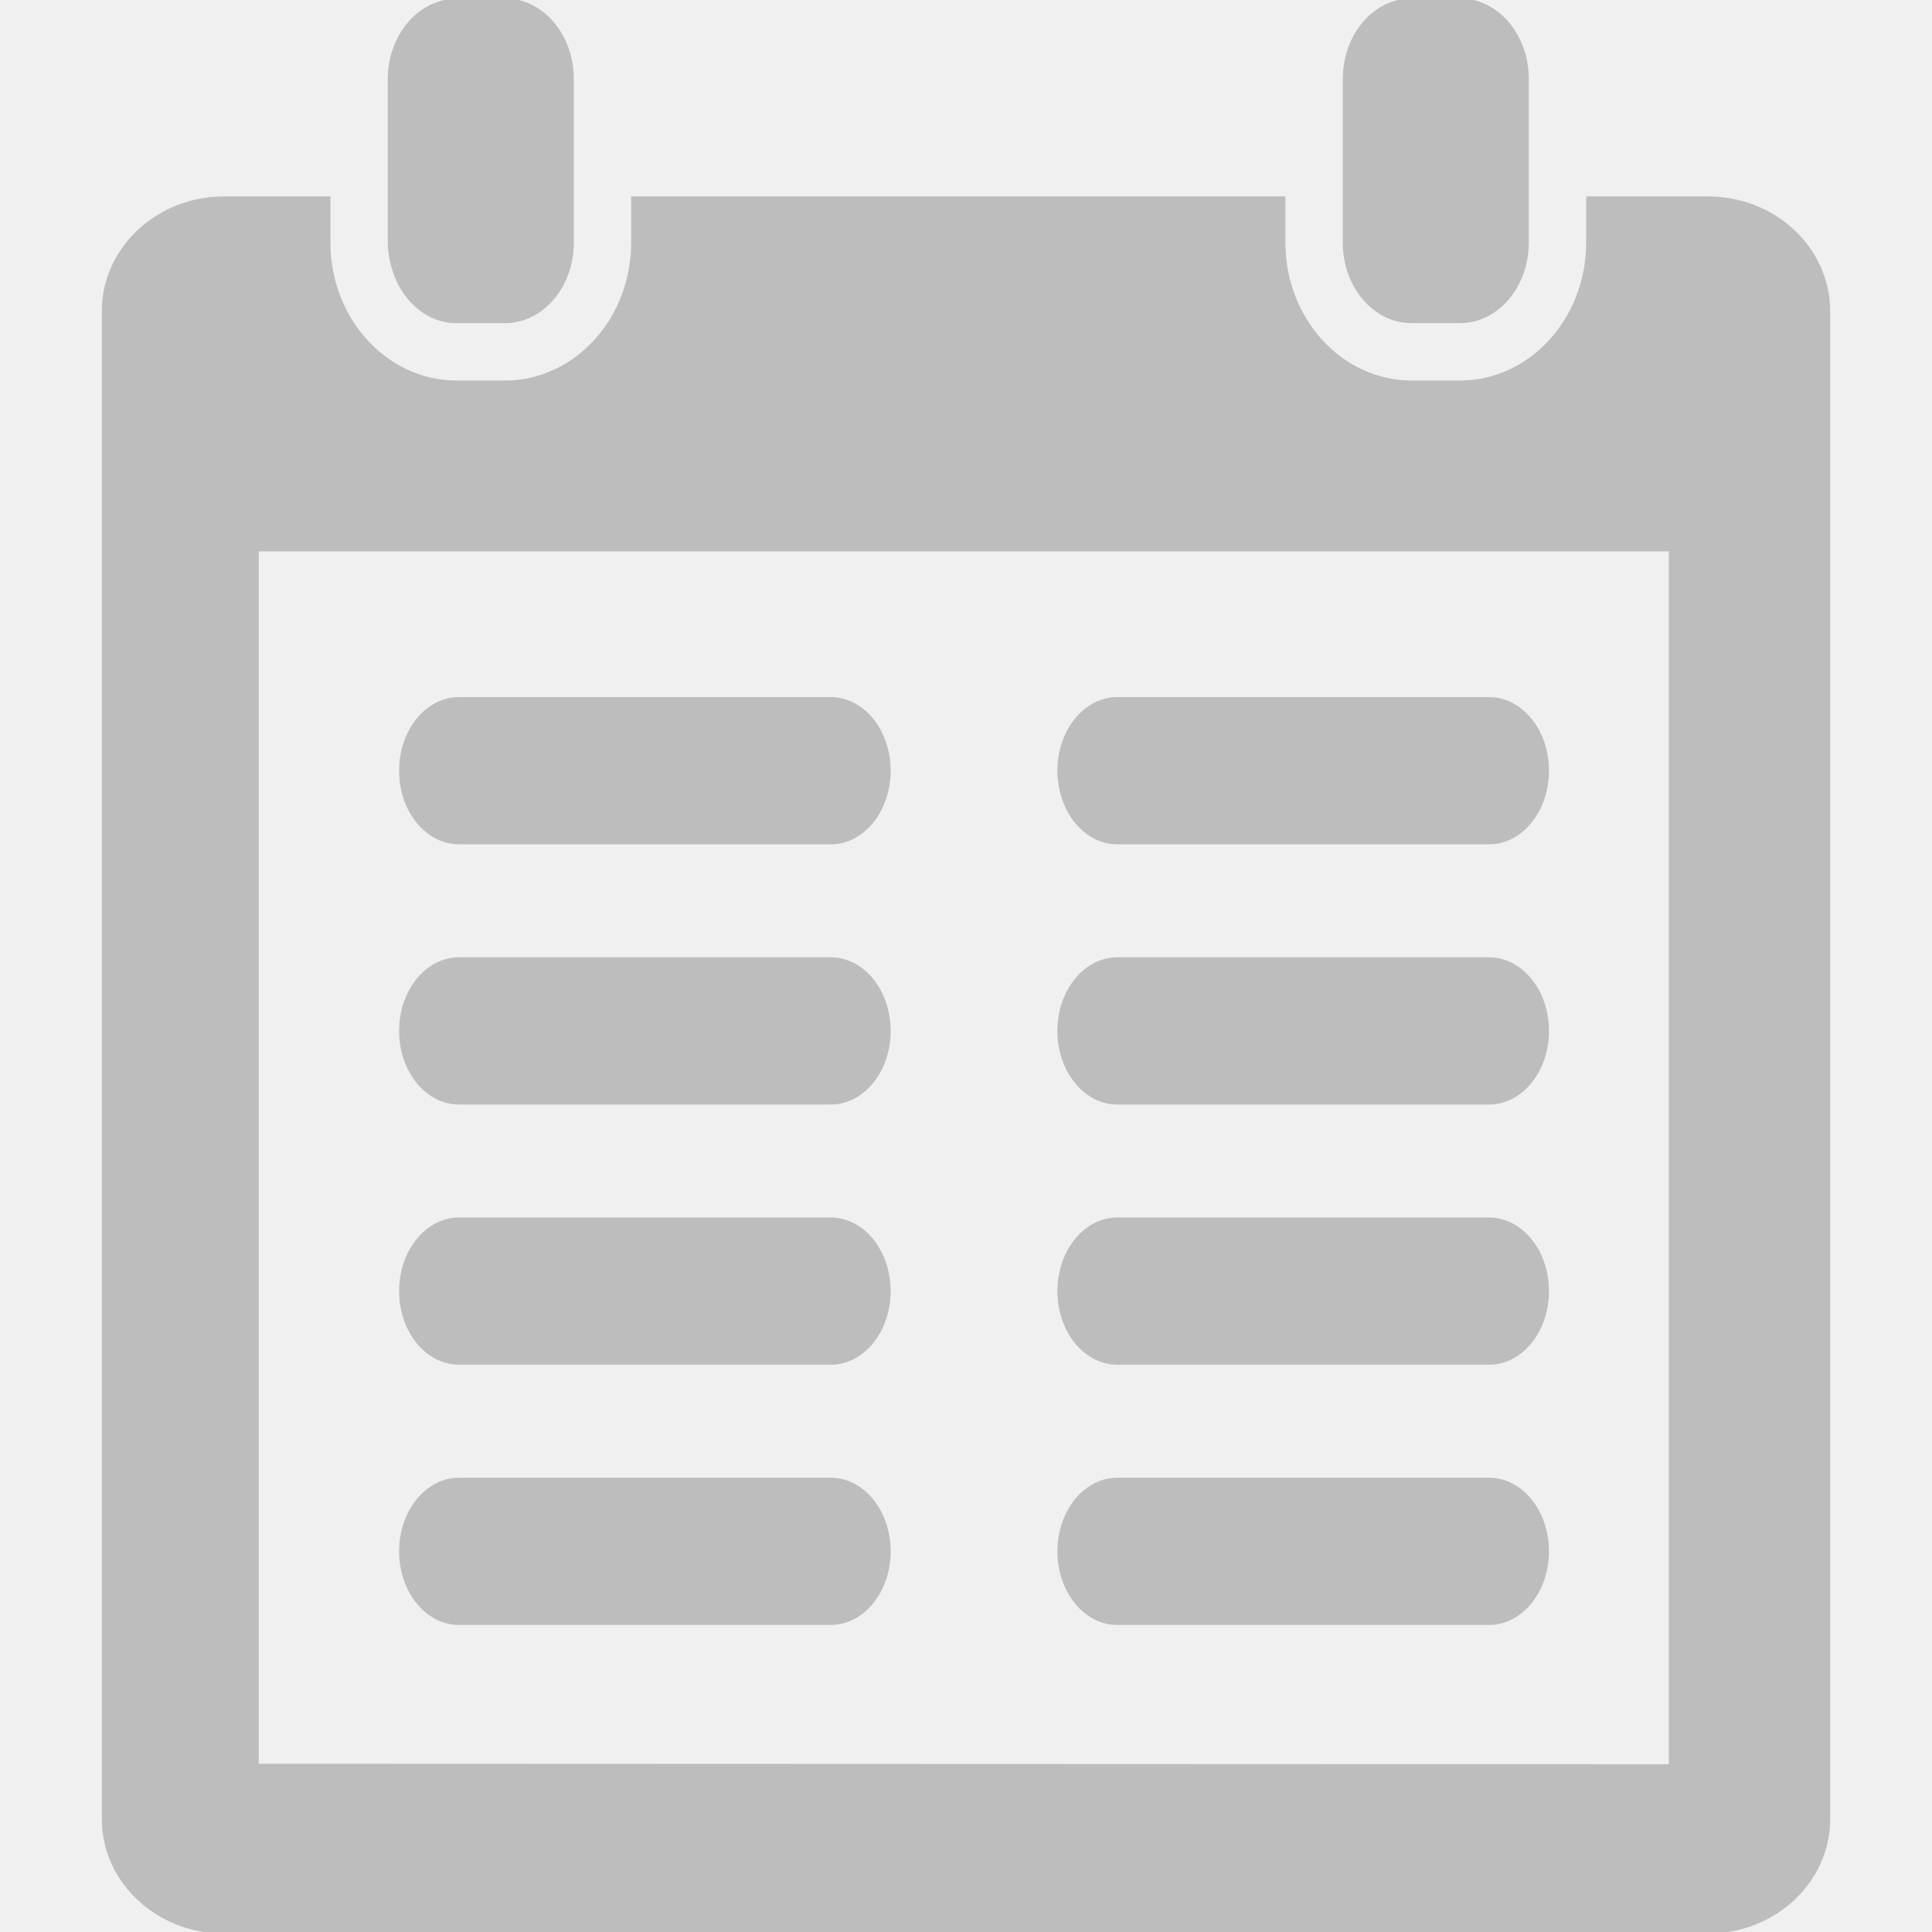
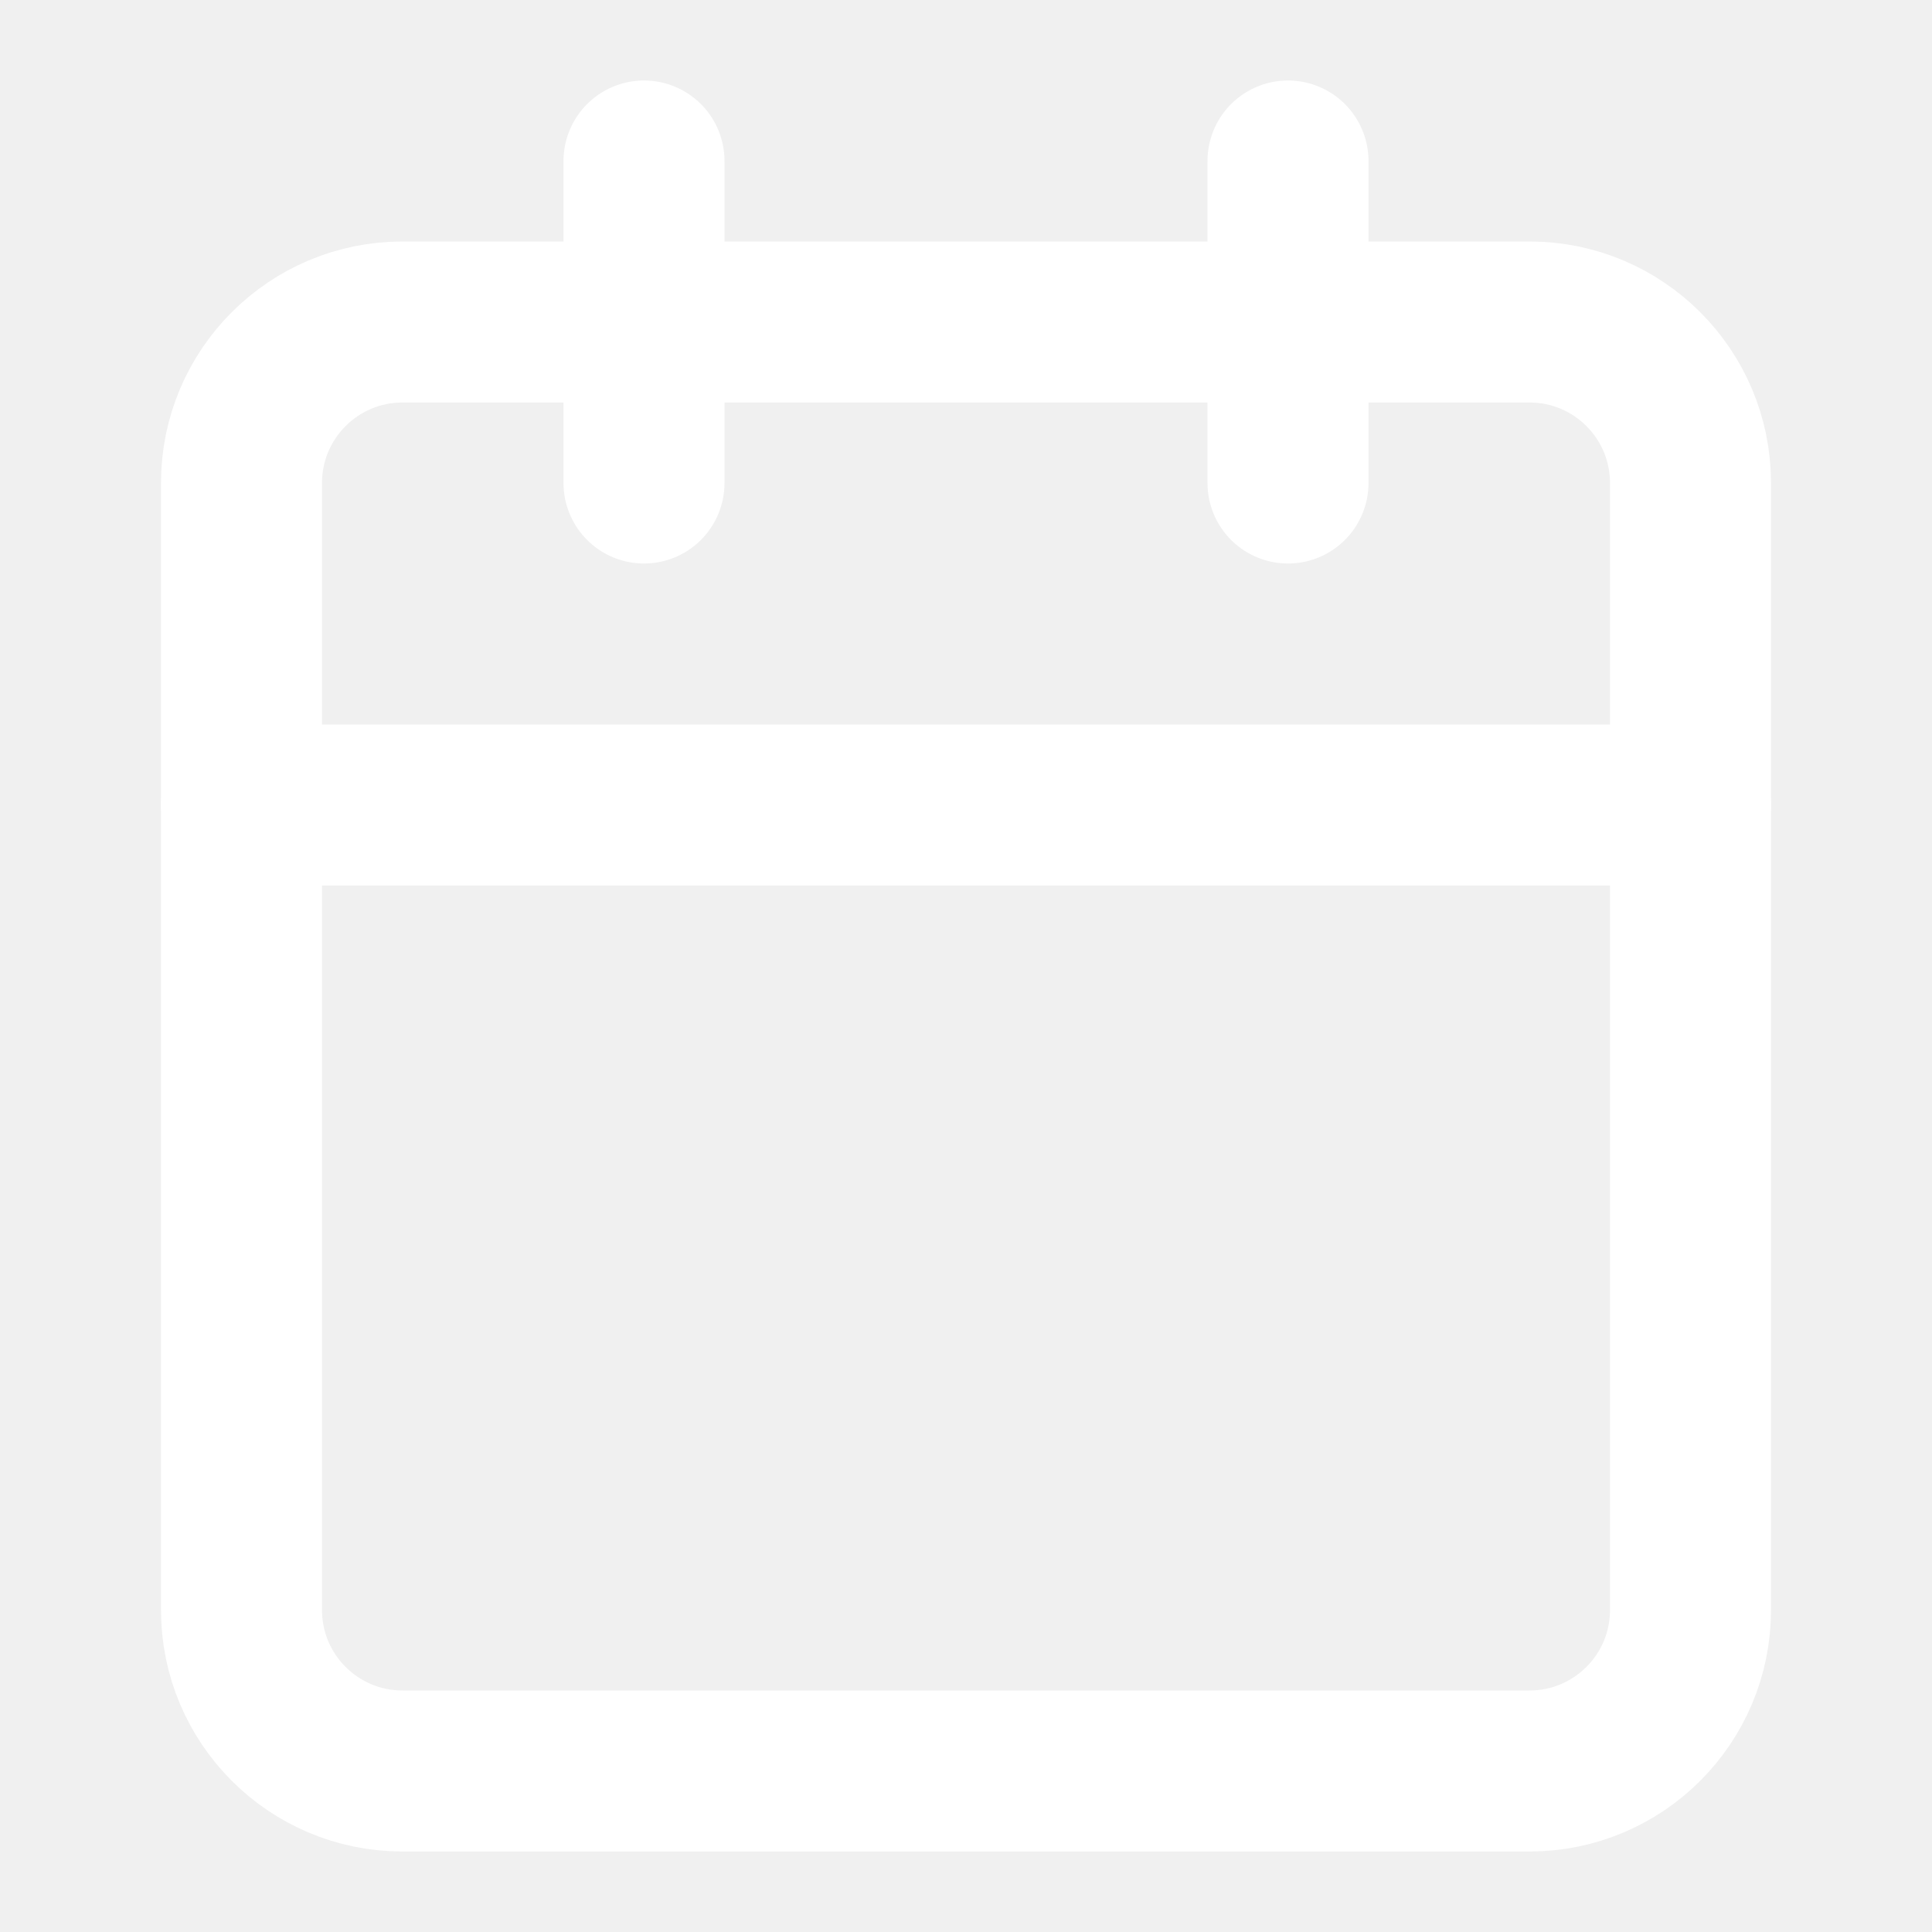
- <svg xmlns="http://www.w3.org/2000/svg" fill="#bdbdbd" version="1.1" id="Capa_1" width="800px" height="800px" viewBox="0 0 610.398 610.398" xml:space="preserve" stroke="#bdbdbd">
-   <g id="SVGRepo_bgCarrier" stroke-width="0" />
-   <g id="SVGRepo_tracerCarrier" stroke-linecap="round" stroke-linejoin="round" />
-   <g id="SVGRepo_iconCarrier">
-     <g>
-       <g>
-         <path d="M159.567,0h-15.329c-1.956,0-3.811,0.411-5.608,0.995c-8.979,2.912-15.616,12.498-15.616,23.997v10.552v27.009v14.052 c0,2.611,0.435,5.078,1.066,7.44c2.702,10.146,10.653,17.552,20.158,17.552h15.329c11.724,0,21.224-11.188,21.224-24.992V62.553 V35.544V24.992C180.791,11.188,171.291,0,159.567,0z" />
-         <path d="M461.288,0h-15.329c-11.724,0-21.224,11.188-21.224,24.992v10.552v27.009v14.052c0,13.804,9.5,24.992,21.224,24.992 h15.329c11.724,0,21.224-11.188,21.224-24.992V62.553V35.544V24.992C482.507,11.188,473.007,0,461.288,0z" />
-         <path d="M539.586,62.553h-37.954v14.052c0,24.327-18.102,44.117-40.349,44.117h-15.329c-22.247,0-40.349-19.79-40.349-44.117 V62.553H199.916v14.052c0,24.327-18.102,44.117-40.349,44.117h-15.329c-22.248,0-40.349-19.79-40.349-44.117V62.553H70.818 c-21.066,0-38.15,16.017-38.15,35.764v476.318c0,19.784,17.083,35.764,38.15,35.764h468.763c21.085,0,38.149-15.984,38.149-35.764 V98.322C577.735,78.575,560.671,62.553,539.586,62.553z M527.757,557.9l-446.502-0.172V173.717h446.502V557.9z" />
-         <path d="M353.017,266.258h117.428c10.193,0,18.437-10.179,18.437-22.759s-8.248-22.759-18.437-22.759H353.017 c-10.193,0-18.437,10.179-18.437,22.759C334.58,256.074,342.823,266.258,353.017,266.258z" />
-         <path d="M353.017,348.467h117.428c10.193,0,18.437-10.179,18.437-22.759c0-12.579-8.248-22.758-18.437-22.758H353.017 c-10.193,0-18.437,10.179-18.437,22.758C334.58,338.288,342.823,348.467,353.017,348.467z" />
-         <path d="M353.017,430.676h117.428c10.193,0,18.437-10.18,18.437-22.759s-8.248-22.759-18.437-22.759H353.017 c-10.193,0-18.437,10.18-18.437,22.759S342.823,430.676,353.017,430.676z" />
-         <path d="M353.017,512.89h117.428c10.193,0,18.437-10.18,18.437-22.759c0-12.58-8.248-22.759-18.437-22.759H353.017 c-10.193,0-18.437,10.179-18.437,22.759C334.58,502.71,342.823,512.89,353.017,512.89z" />
-         <path d="M145.032,266.258H262.46c10.193,0,18.436-10.179,18.436-22.759s-8.248-22.759-18.436-22.759H145.032 c-10.194,0-18.437,10.179-18.437,22.759C126.596,256.074,134.838,266.258,145.032,266.258z" />
-         <path d="M145.032,348.467H262.46c10.193,0,18.436-10.179,18.436-22.759c0-12.579-8.248-22.758-18.436-22.758H145.032 c-10.194,0-18.437,10.179-18.437,22.758C126.596,338.288,134.838,348.467,145.032,348.467z" />
-         <path d="M145.032,430.676H262.46c10.193,0,18.436-10.18,18.436-22.759s-8.248-22.759-18.436-22.759H145.032 c-10.194,0-18.437,10.18-18.437,22.759S134.838,430.676,145.032,430.676z" />
-         <path d="M145.032,512.89H262.46c10.193,0,18.436-10.18,18.436-22.759c0-12.58-8.248-22.759-18.436-22.759H145.032 c-10.194,0-18.437,10.179-18.437,22.759C126.596,502.71,134.838,512.89,145.032,512.89z" />
-       </g>
-     </g>
-   </g>
+ <svg xmlns="http://www.w3.org/2000/svg" width="20" height="20" viewBox="0 0 24 24" fill="none" stroke="#ffffff" stroke-width="2" stroke-linecap="round" stroke-linejoin="round">
+   <rect x="3" y="4" width="18" height="18" rx="2" ry="2" />
+   <line x1="16" y1="2" x2="16" y2="6" />
+   <line x1="8" y1="2" x2="8" y2="6" />
+   <line x1="3" y1="10" x2="21" y2="10" />
</svg>
